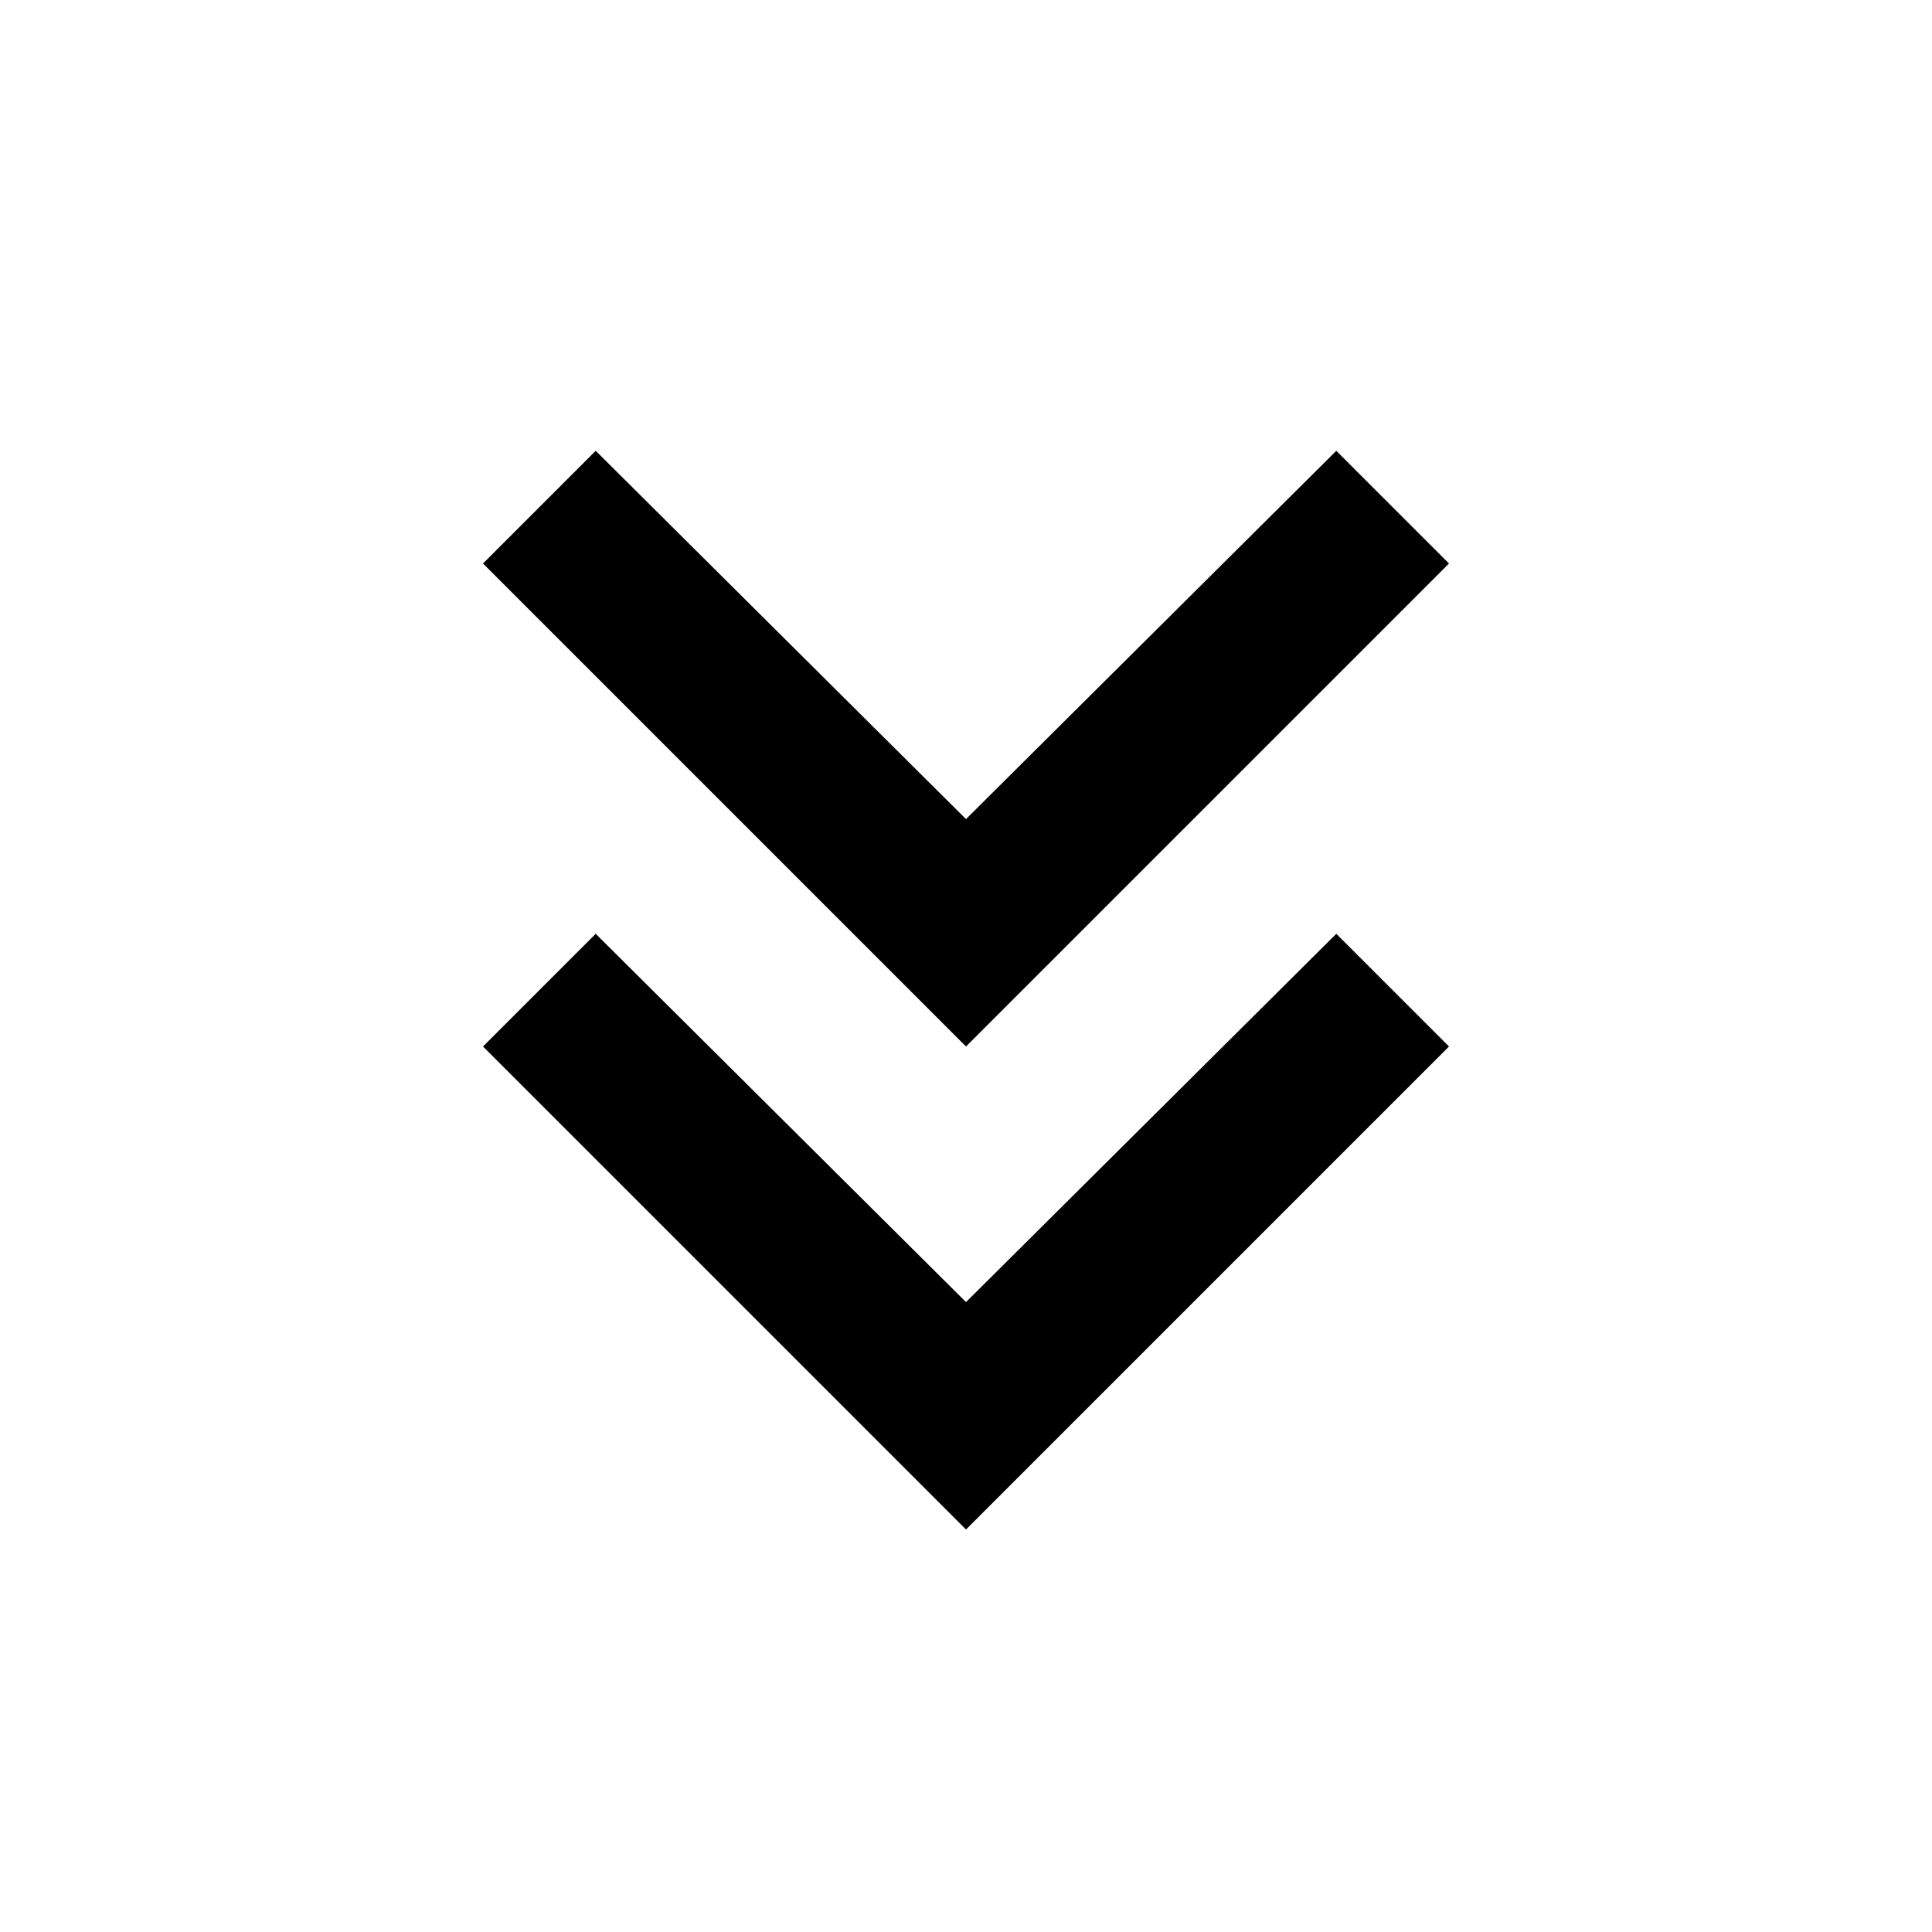
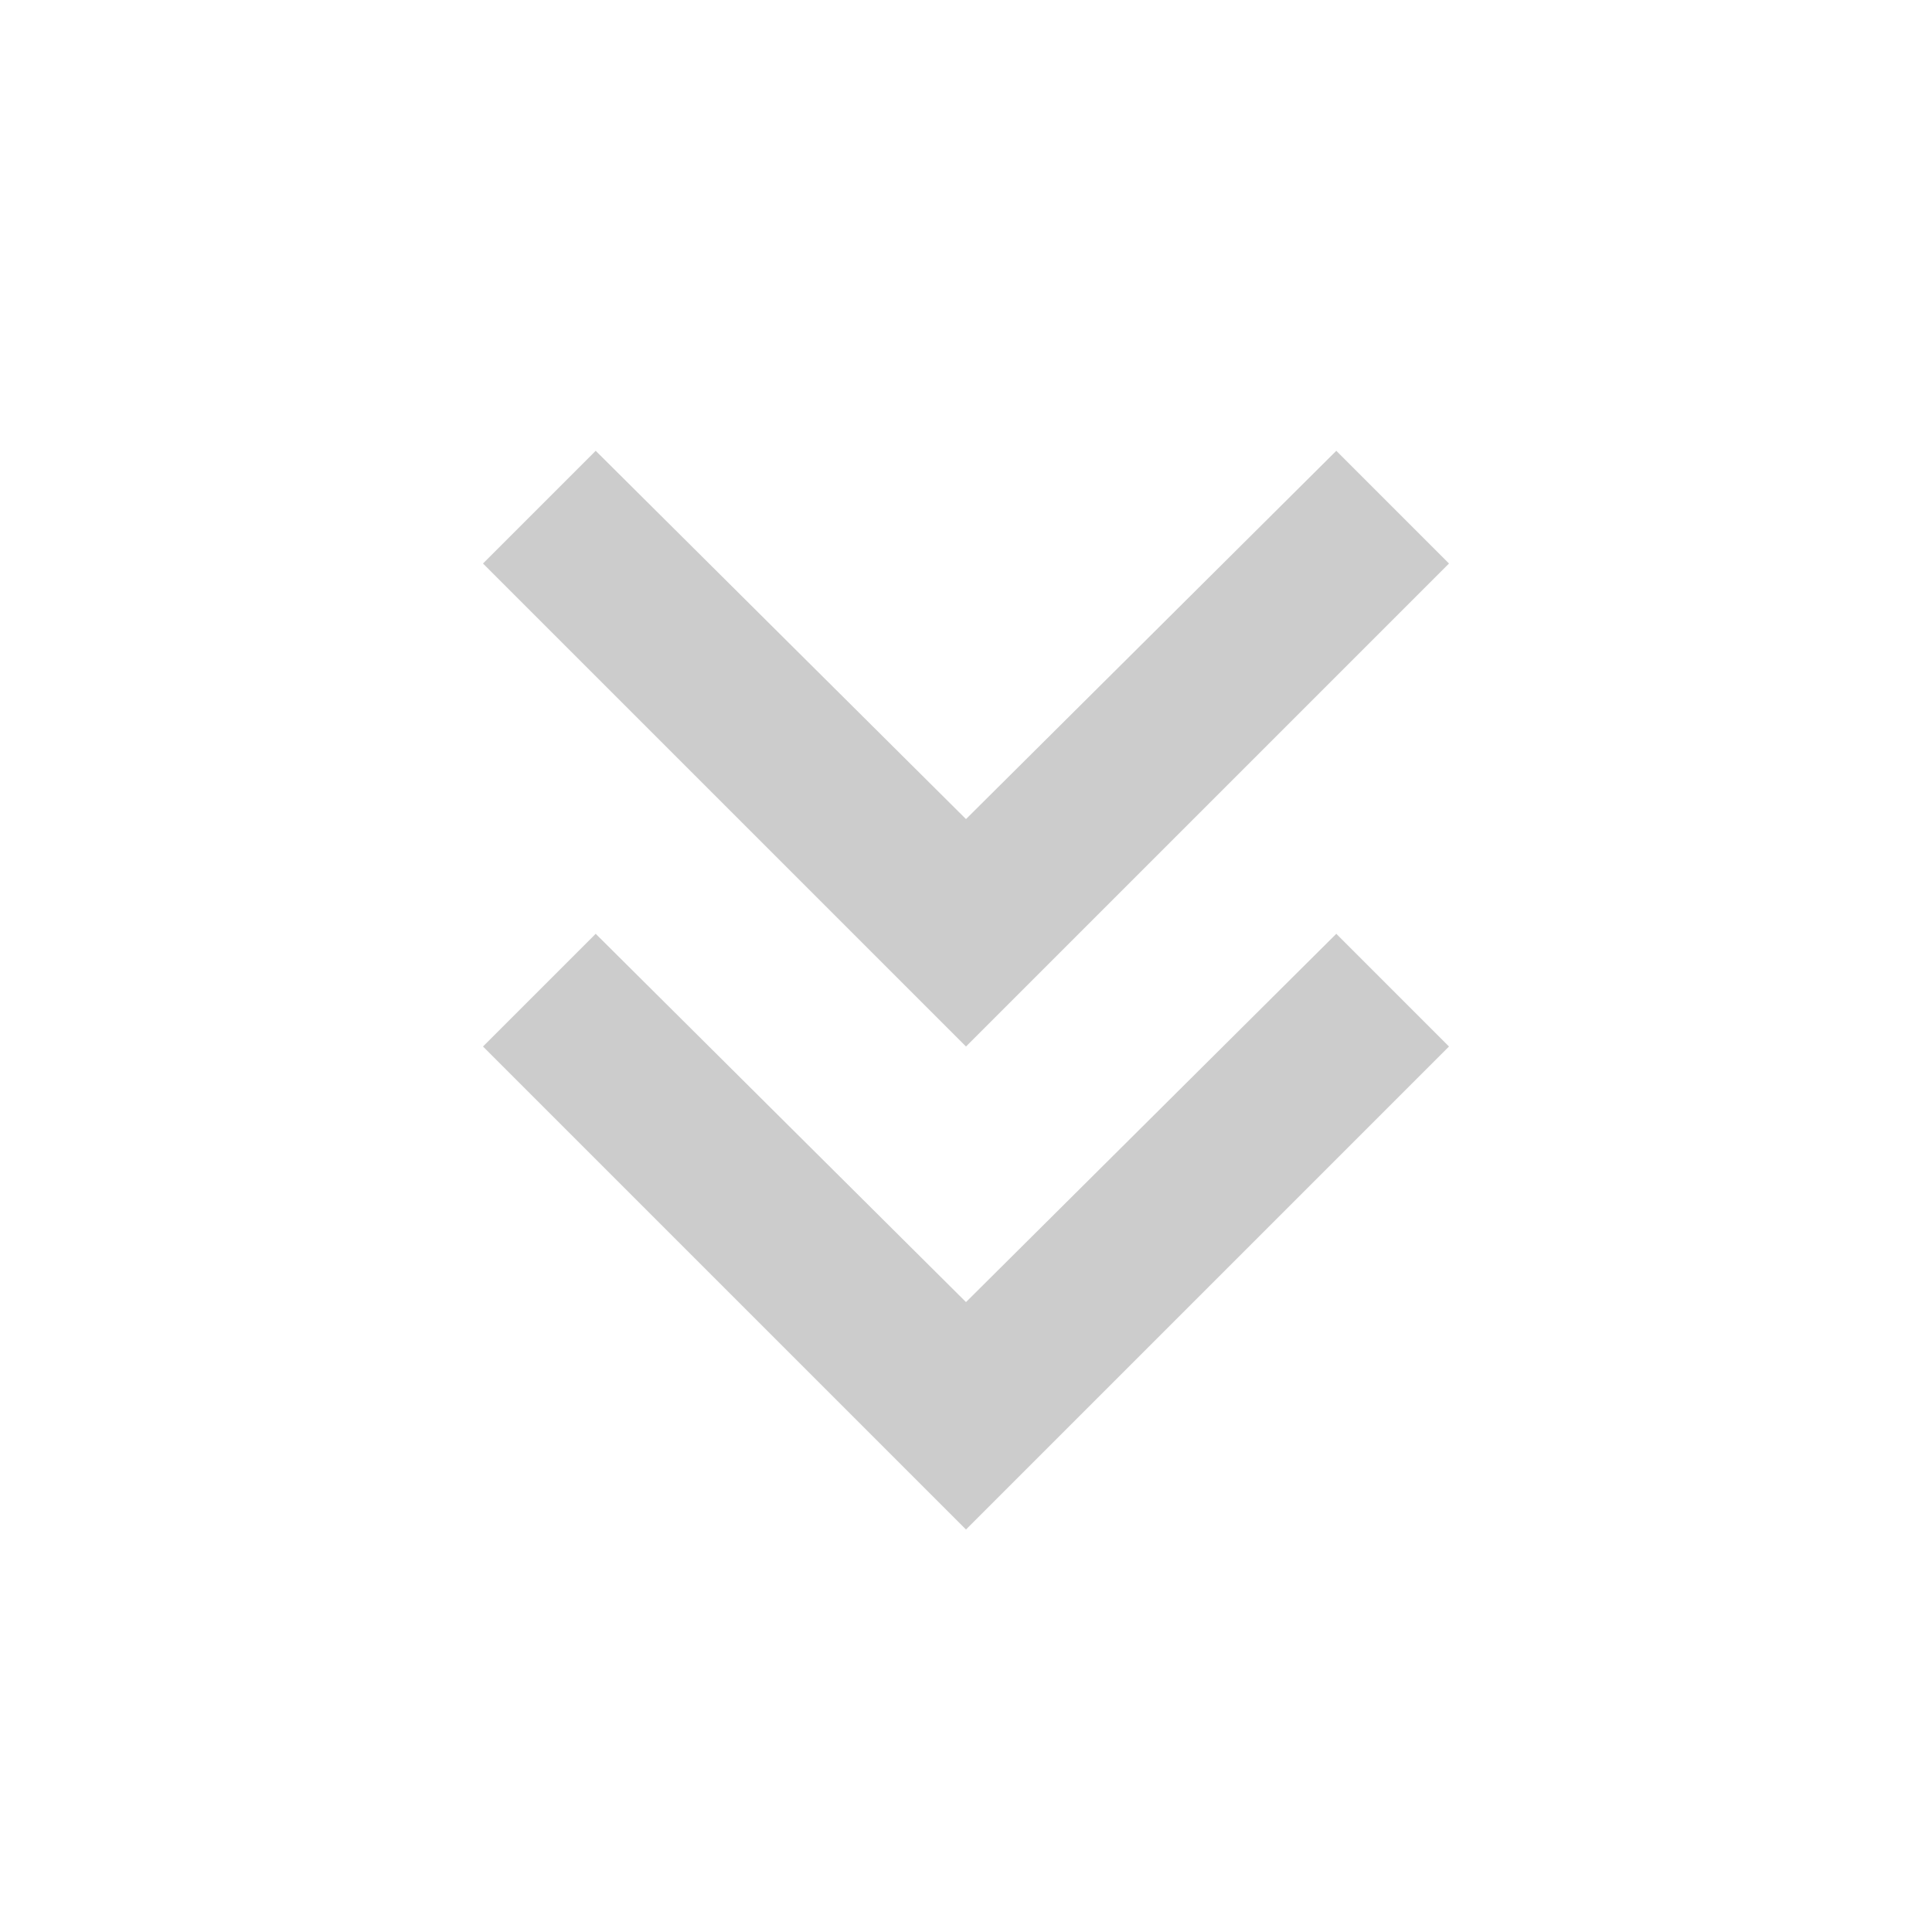
- <svg xmlns="http://www.w3.org/2000/svg" height="24px" viewBox="0 -960 960 960" width="24px" fill="##444444">
+ <svg xmlns="http://www.w3.org/2000/svg" height="24px" viewBox="0 -960 960 960" width="24px" fill="#cccccc">
  <path d="M480-200 240-440l56-56 184 183 184-183 56 56-240 240Zm0-240L240-680l56-56 184 183 184-183 56 56-240 240Z" />
</svg>
